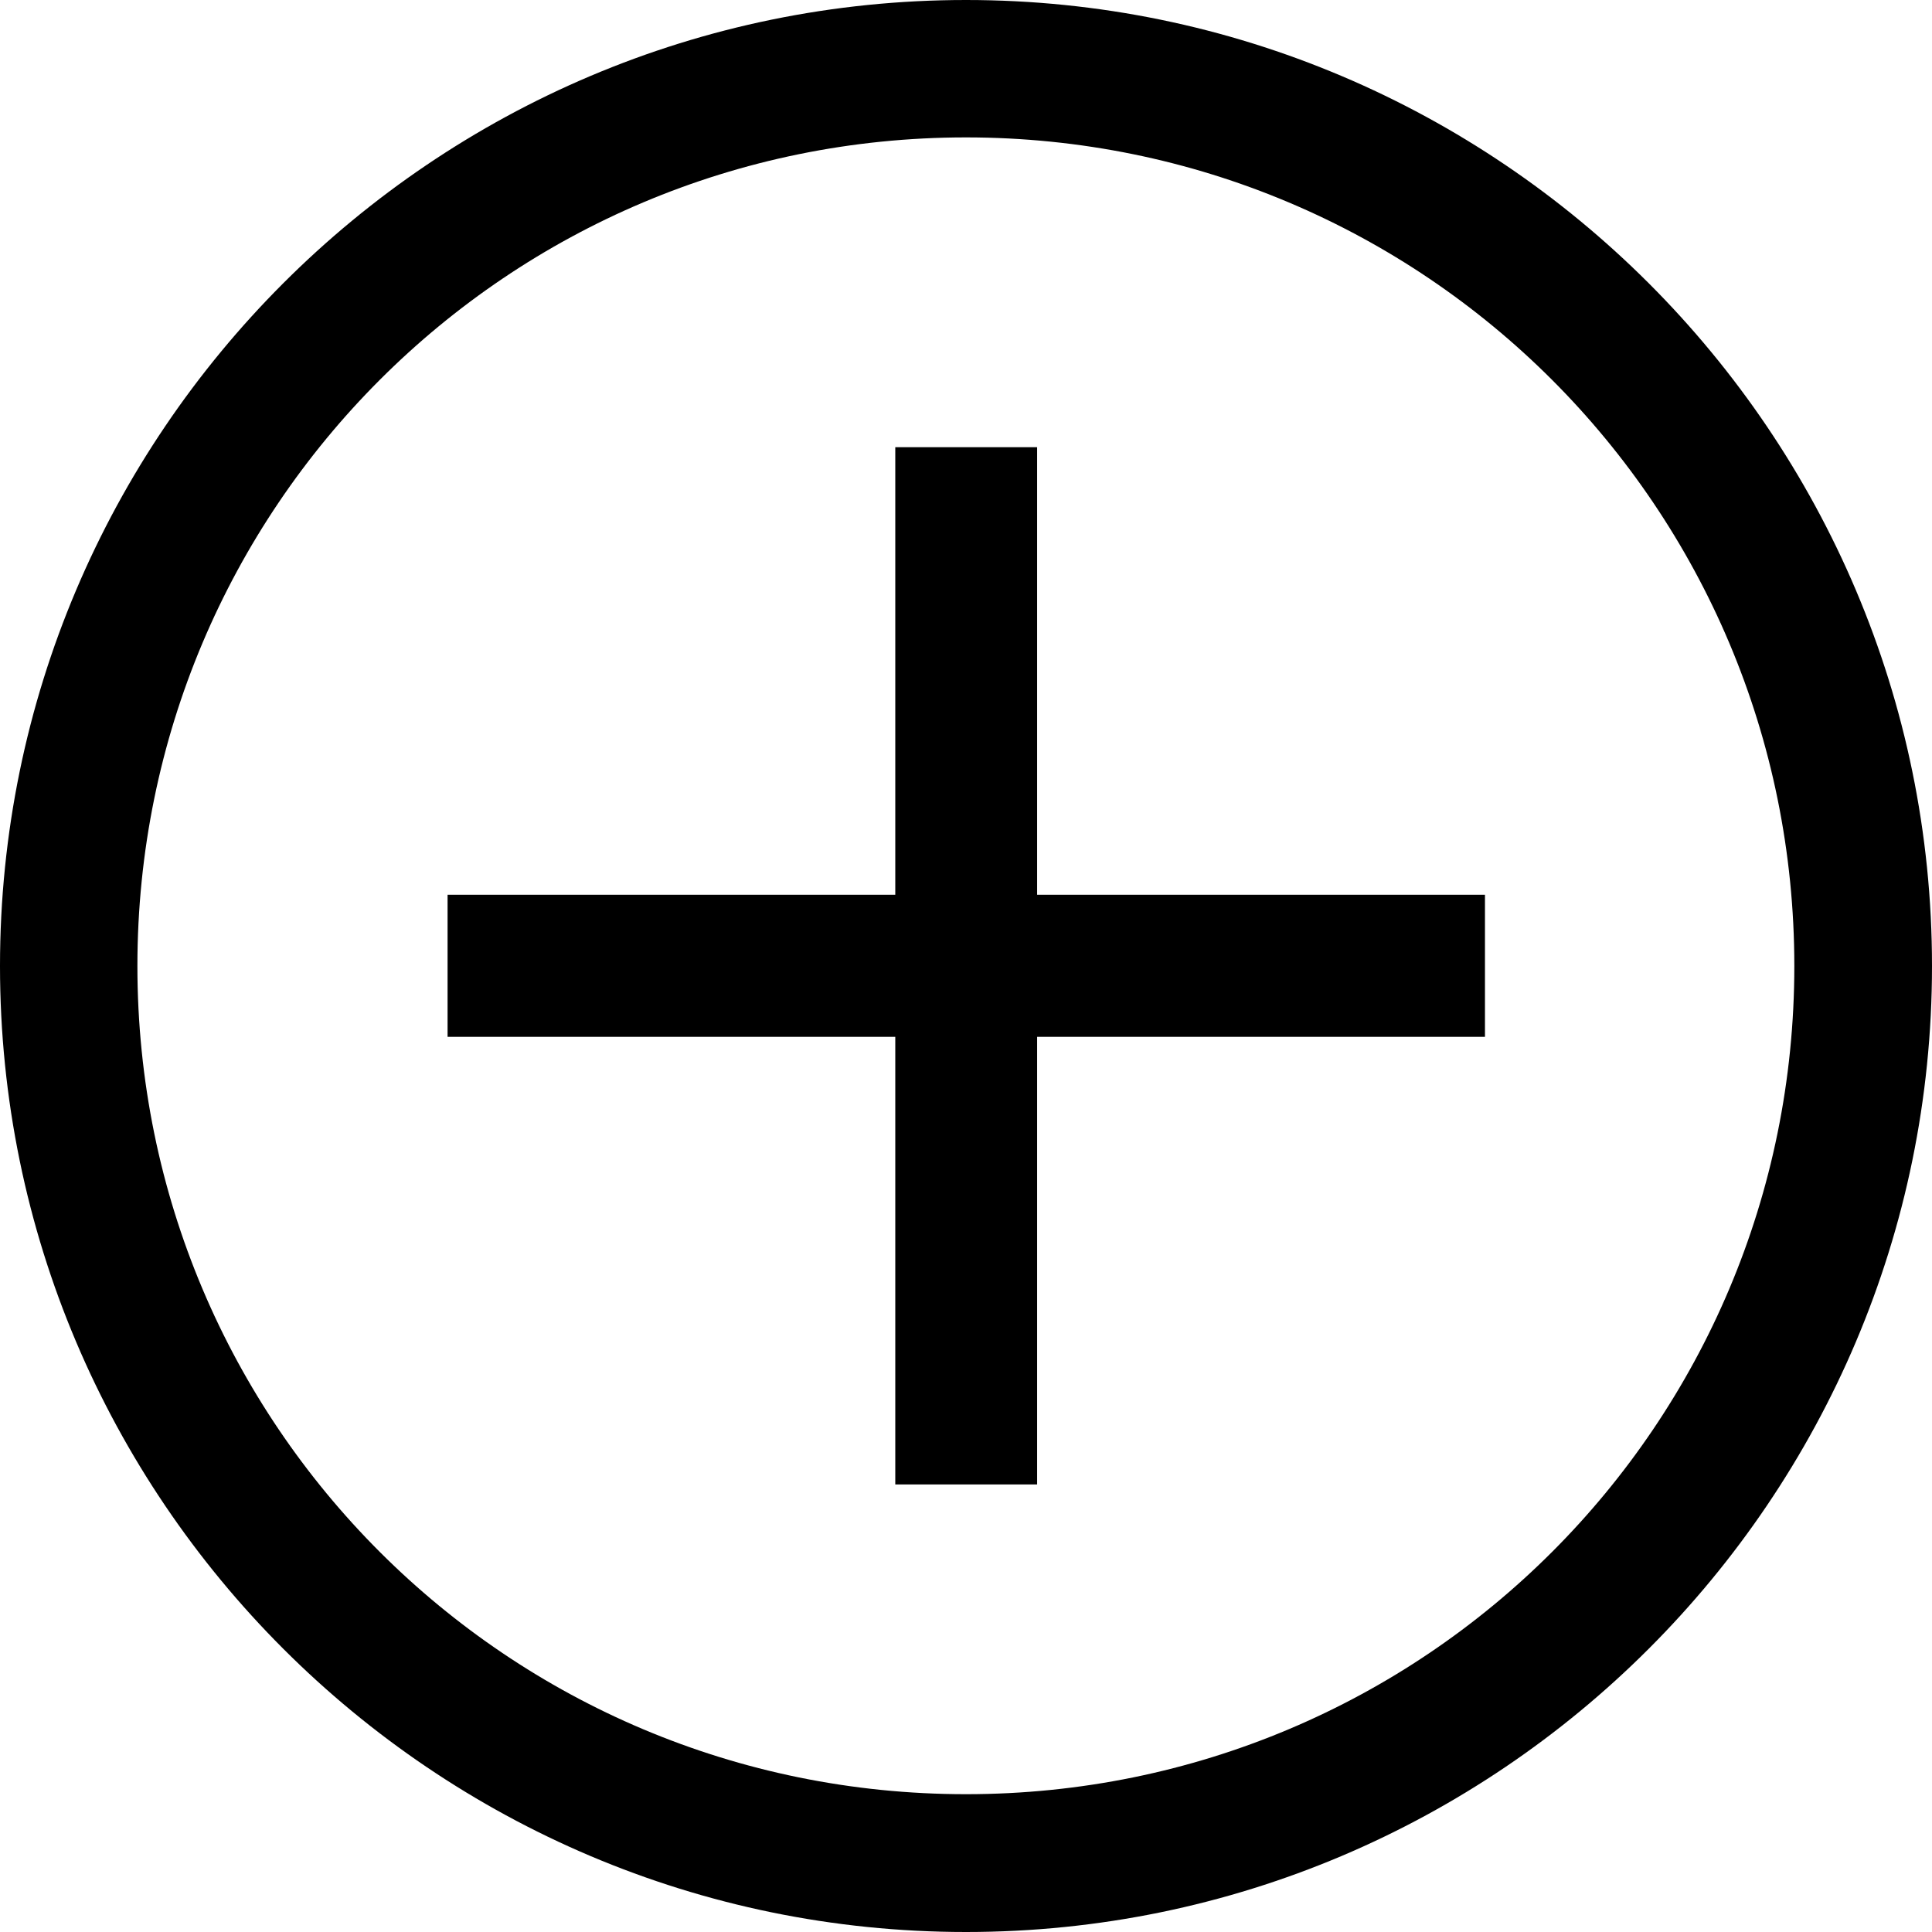
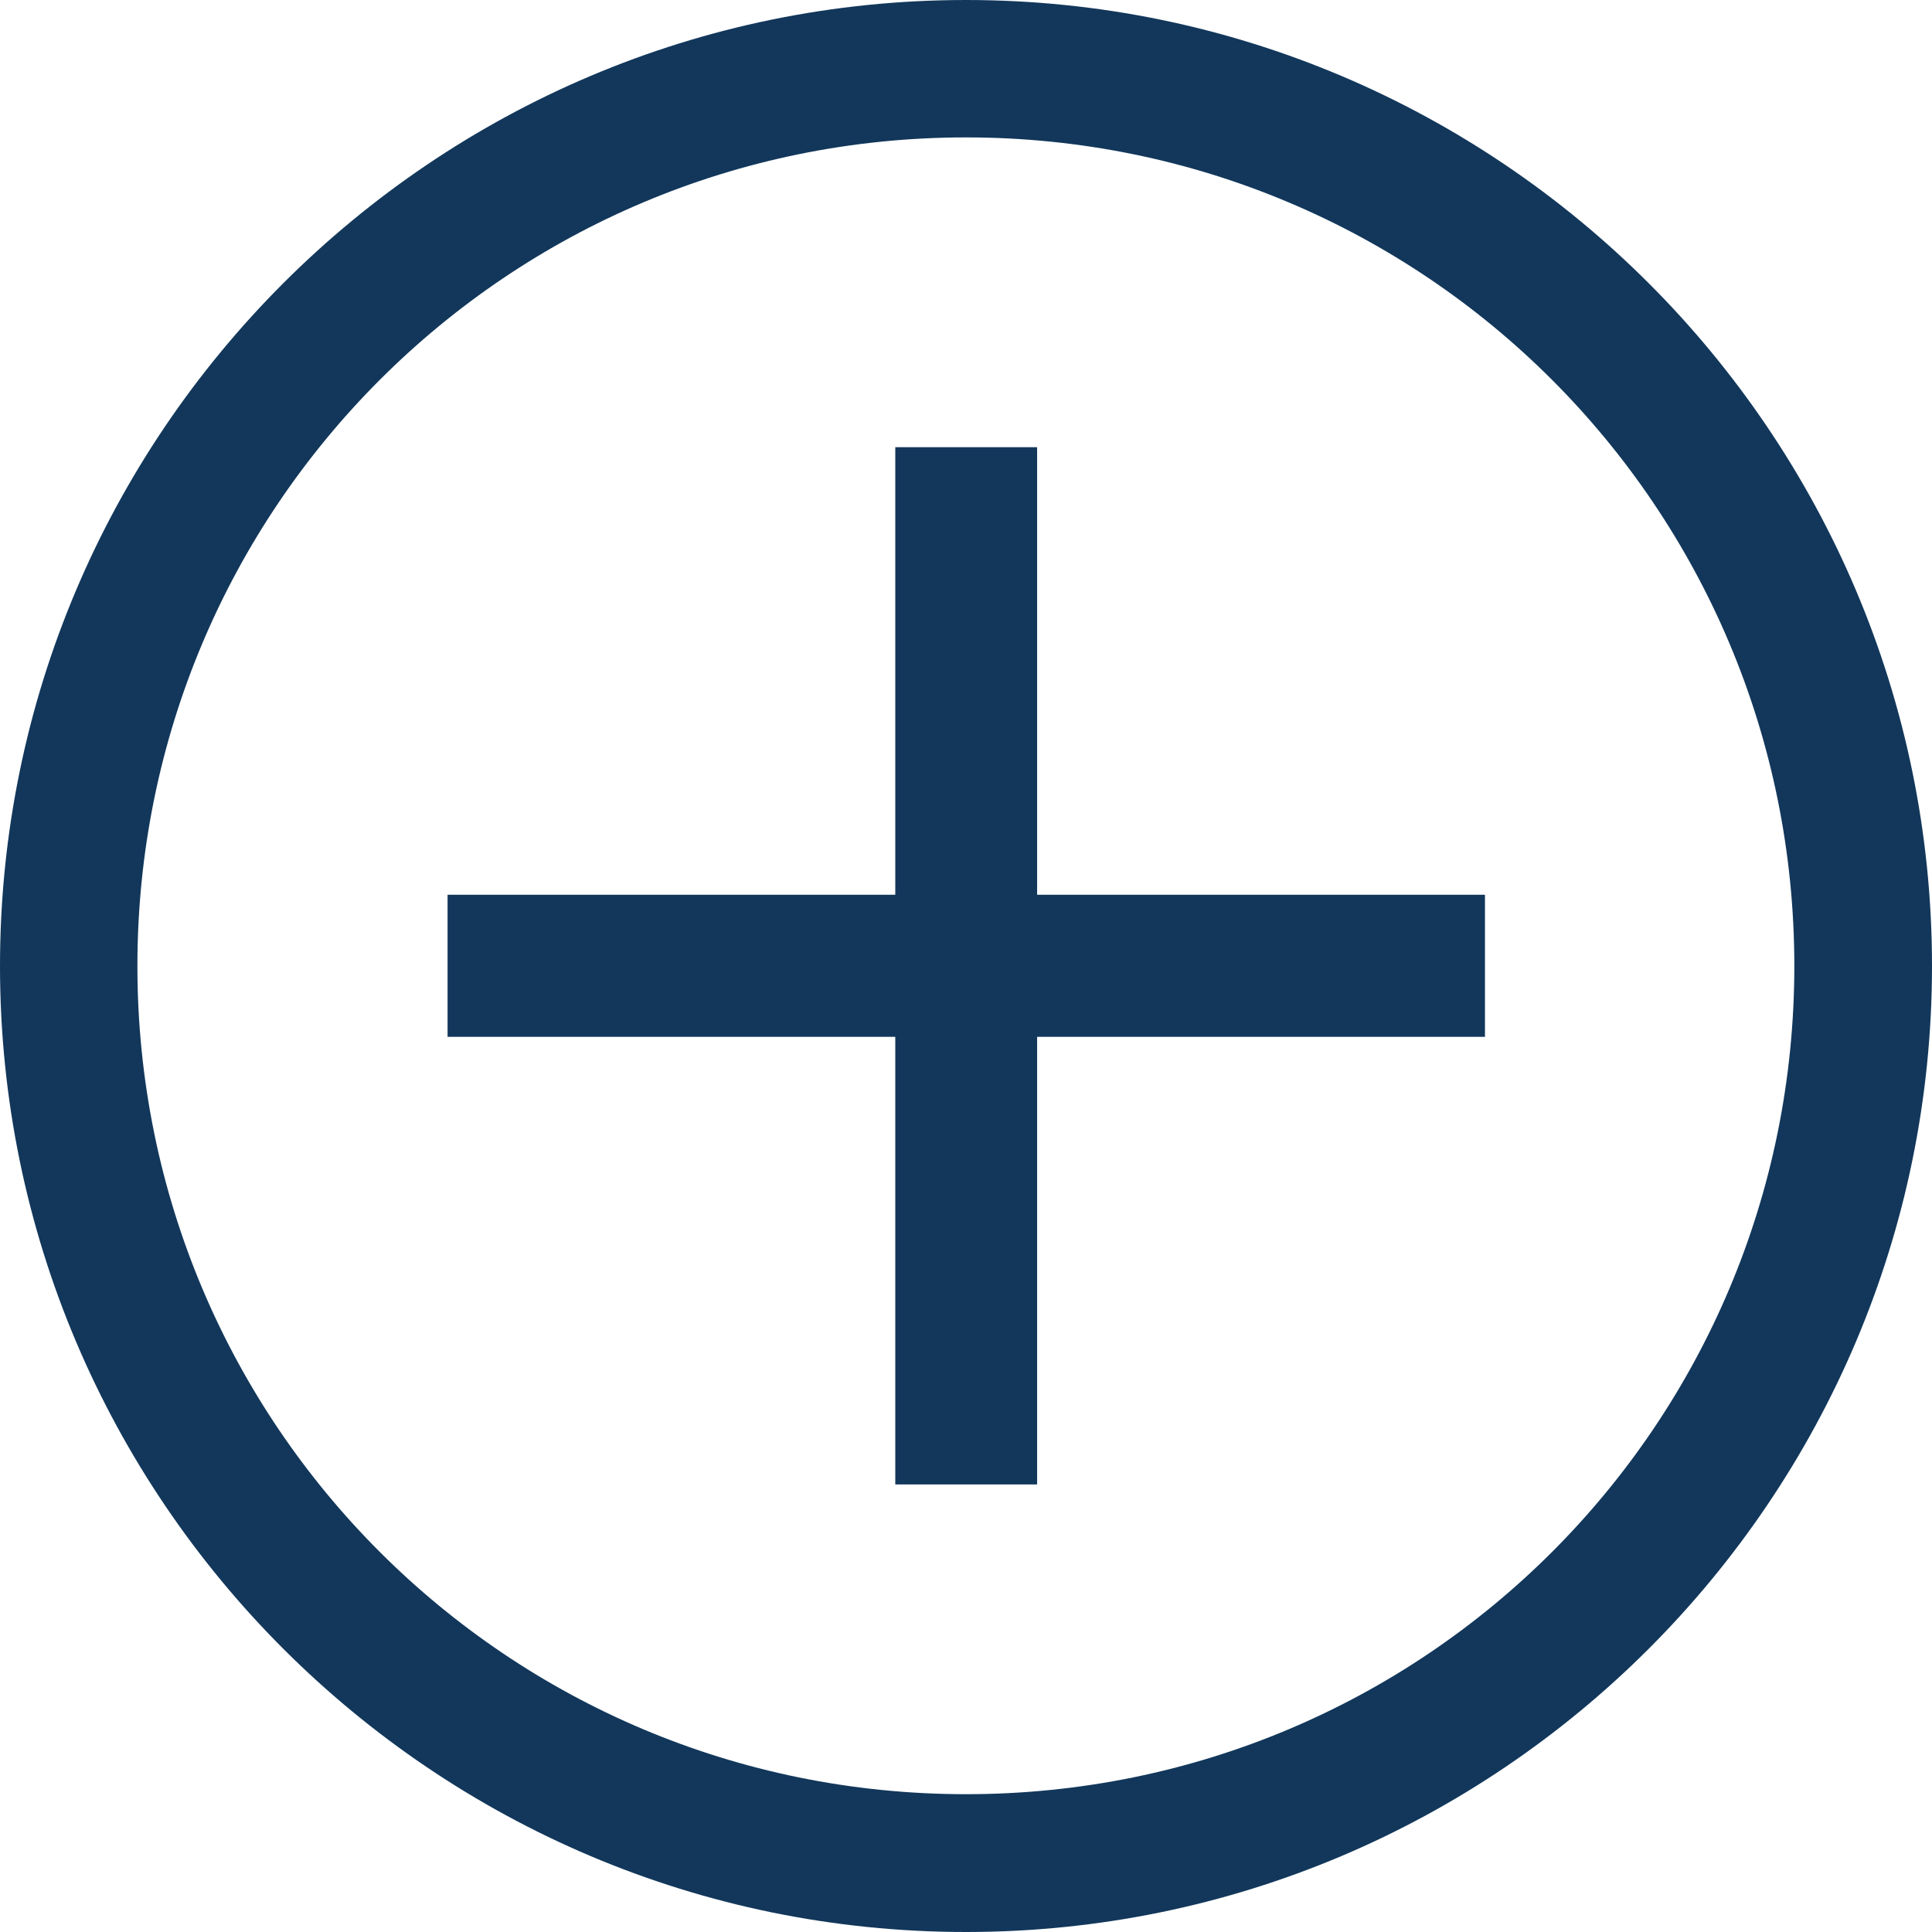
<svg xmlns="http://www.w3.org/2000/svg" width="14.37mm" height="14.37mm" viewBox="0 0 14.37 14.37" version="1.1" id="svg1" xml:space="preserve">
  <defs id="defs1" />
  <style type="text/css" id="style1">.st0{fill-rule:evenodd;clip-rule:evenodd;}</style>
  <style type="text/css" id="style1-2">.st0{fill-rule:evenodd;clip-rule:evenodd;}</style>
-   <path id="circle22" style="color:#000000;fill:#000000;stroke-width:1;stroke-linecap:round;-inkscape-stroke:none;paint-order:markers fill stroke" d="M 14.37,7.185 C 14.37,3.223 11.147,8.9214263e-6 7.185,8.9214263e-6 3.223,8.9214263e-6 1.1753677e-6,3.223 1.1753677e-6,7.185 1.1753677e-6,11.147 3.223,14.37 7.185,14.37 c 3.962,0 7.185,-3.223 7.185,-7.185 z m -1.024,0 c 0,3.409 -2.752,6.16 -6.161,6.16 -3.409,0 -6.163,-2.751 -6.163,-6.16 0,-3.409 2.754,-6.163 6.163,-6.163 3.409,0 6.161,2.754 6.161,6.163 z m -2.301,-0.53 H 7.714 v -3.329 h -1.055 v 3.329 h -3.33 v 1.057 h 3.33 v 3.329 h 1.055 V 7.712 h 3.331 z" />
+   <path id="circle22" style="color:#000000;fill:#12375b;fill-opacity:1;stroke-width:1;stroke-linecap:round;-inkscape-stroke:none;paint-order:markers fill stroke" d="M 14.37,7.185 C 14.37,3.223 11.147,8.9214263e-6 7.185,8.9214263e-6 3.223,8.9214263e-6 1.1753677e-6,3.223 1.1753677e-6,7.185 1.1753677e-6,11.147 3.223,14.37 7.185,14.37 c 3.962,0 7.185,-3.223 7.185,-7.185 z m -1.024,0 c 0,3.409 -2.752,6.16 -6.161,6.16 -3.409,0 -6.163,-2.751 -6.163,-6.16 0,-3.409 2.754,-6.163 6.163,-6.163 3.409,0 6.161,2.754 6.161,6.163 z m -2.301,-0.53 H 7.714 v -3.329 h -1.055 v 3.329 h -3.33 v 1.057 h 3.33 v 3.329 h 1.055 V 7.712 h 3.331 z" />
</svg>
